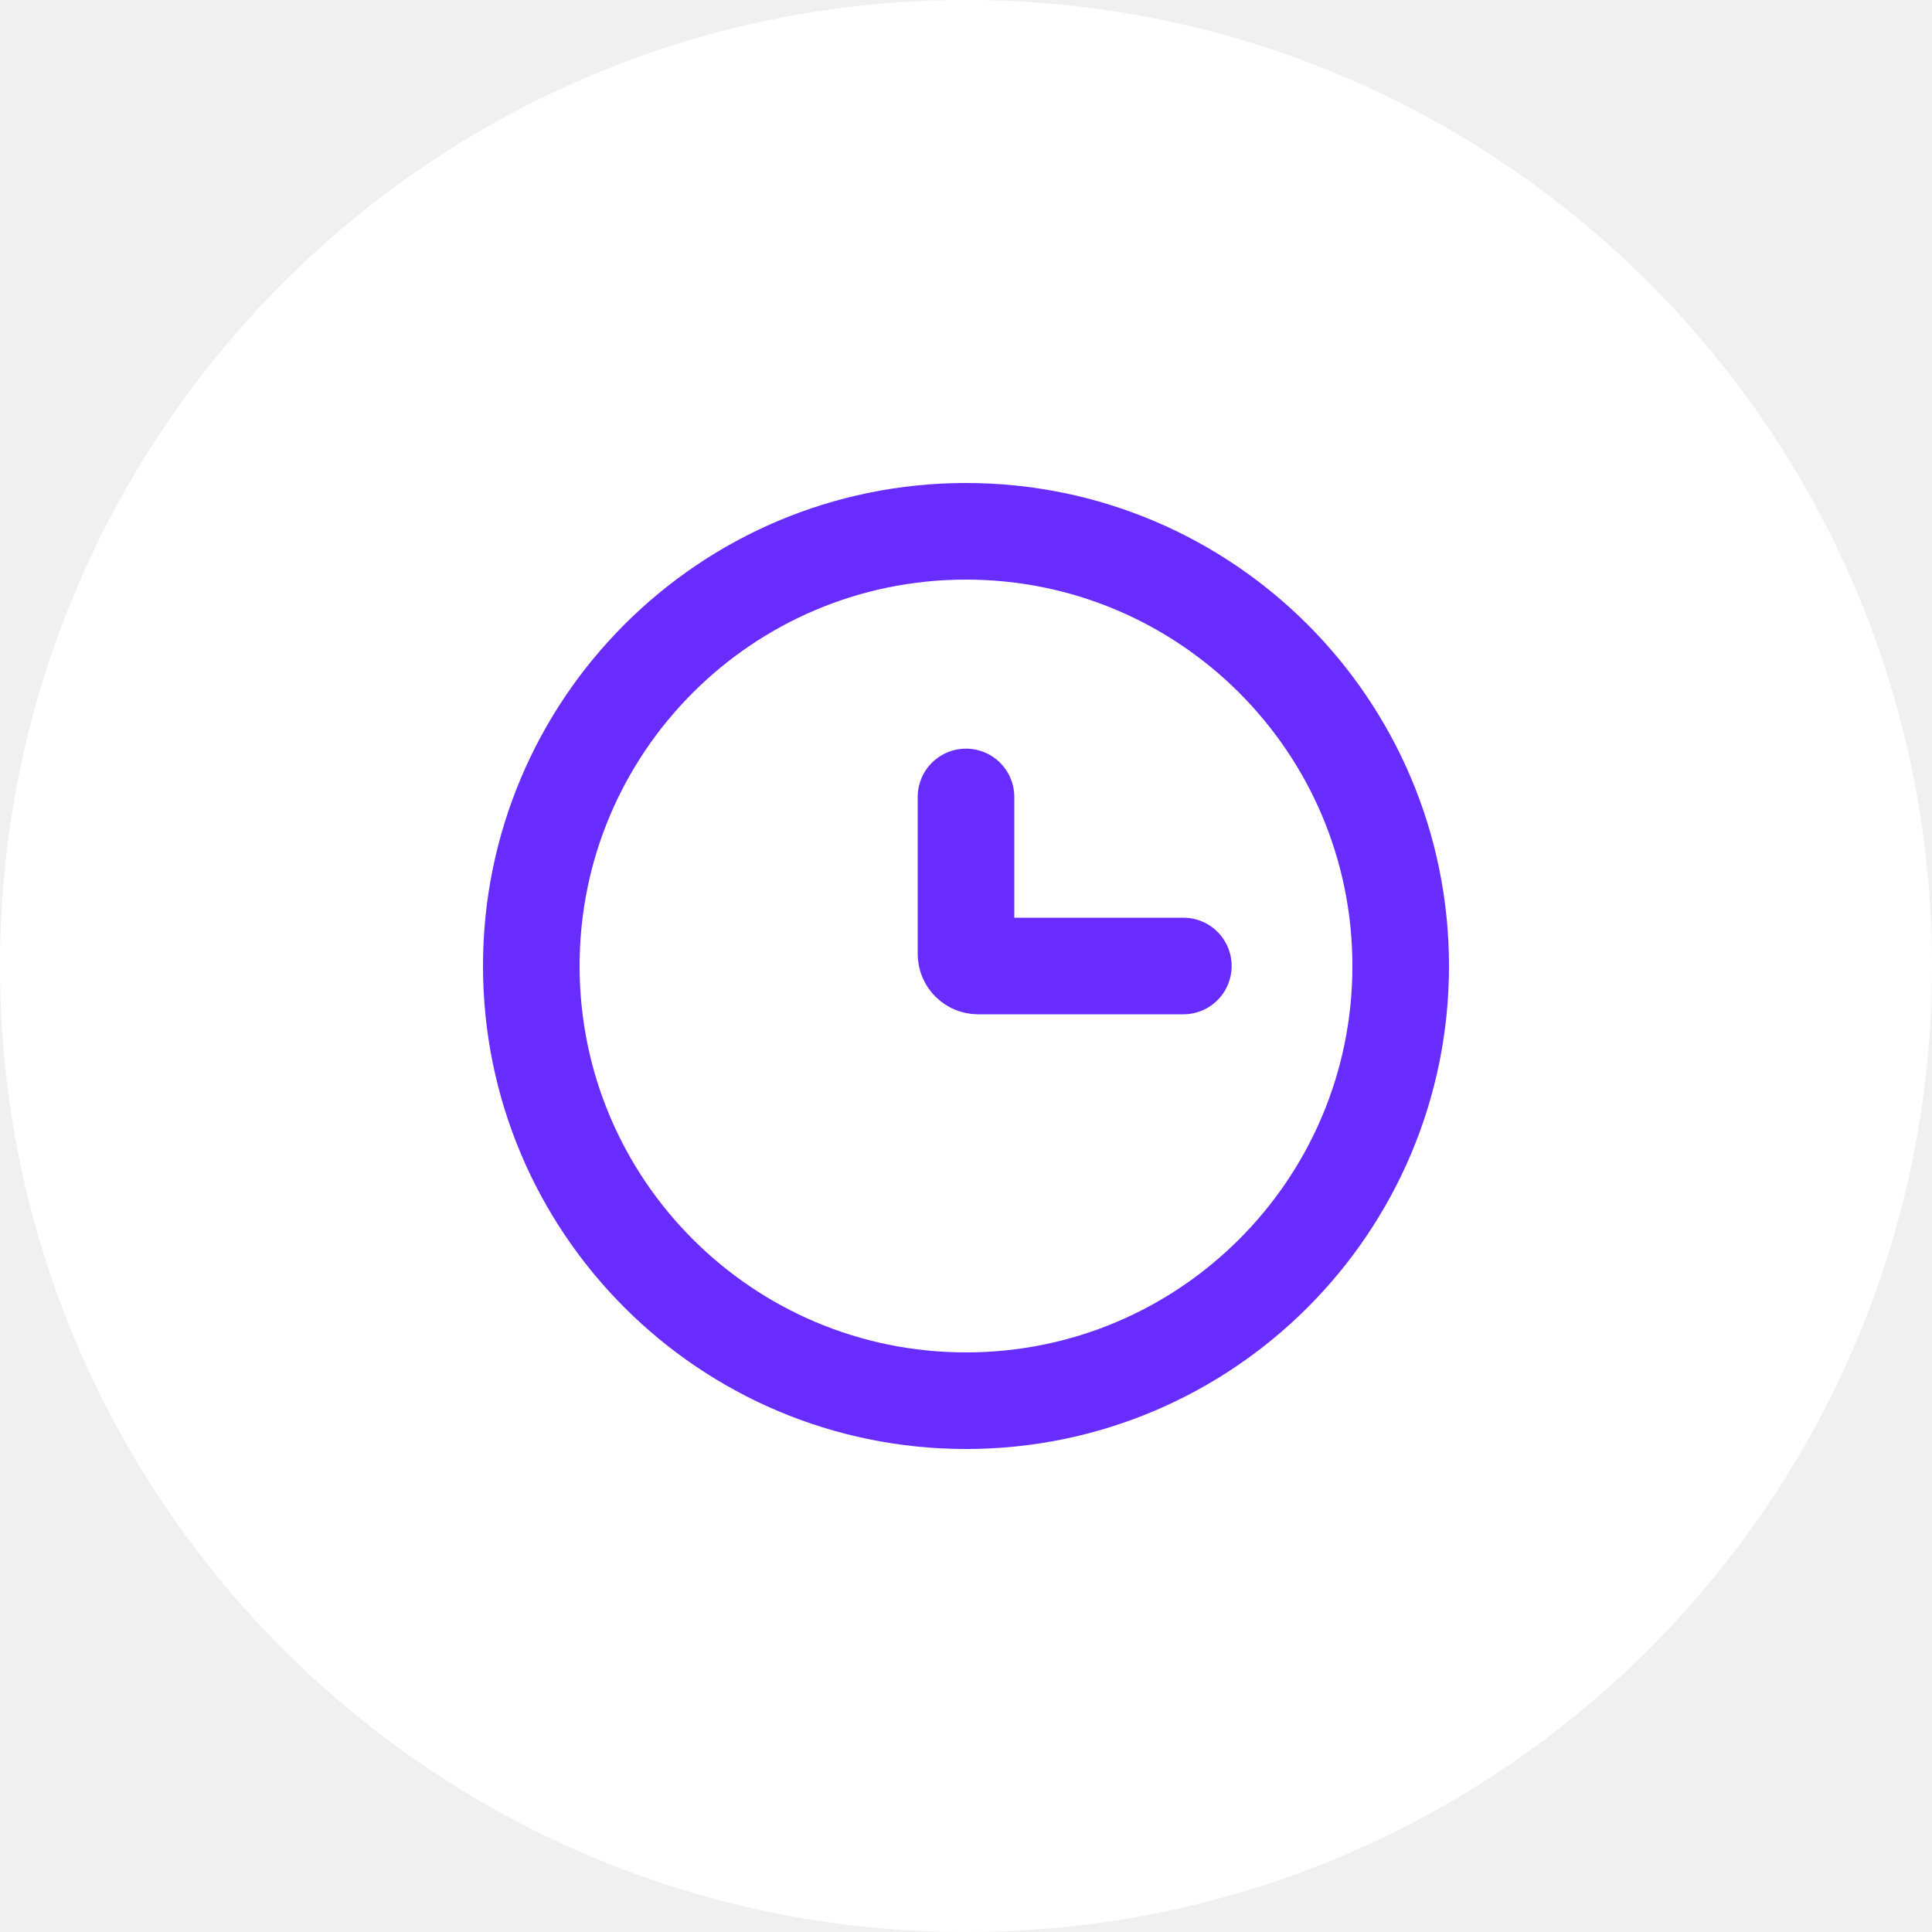
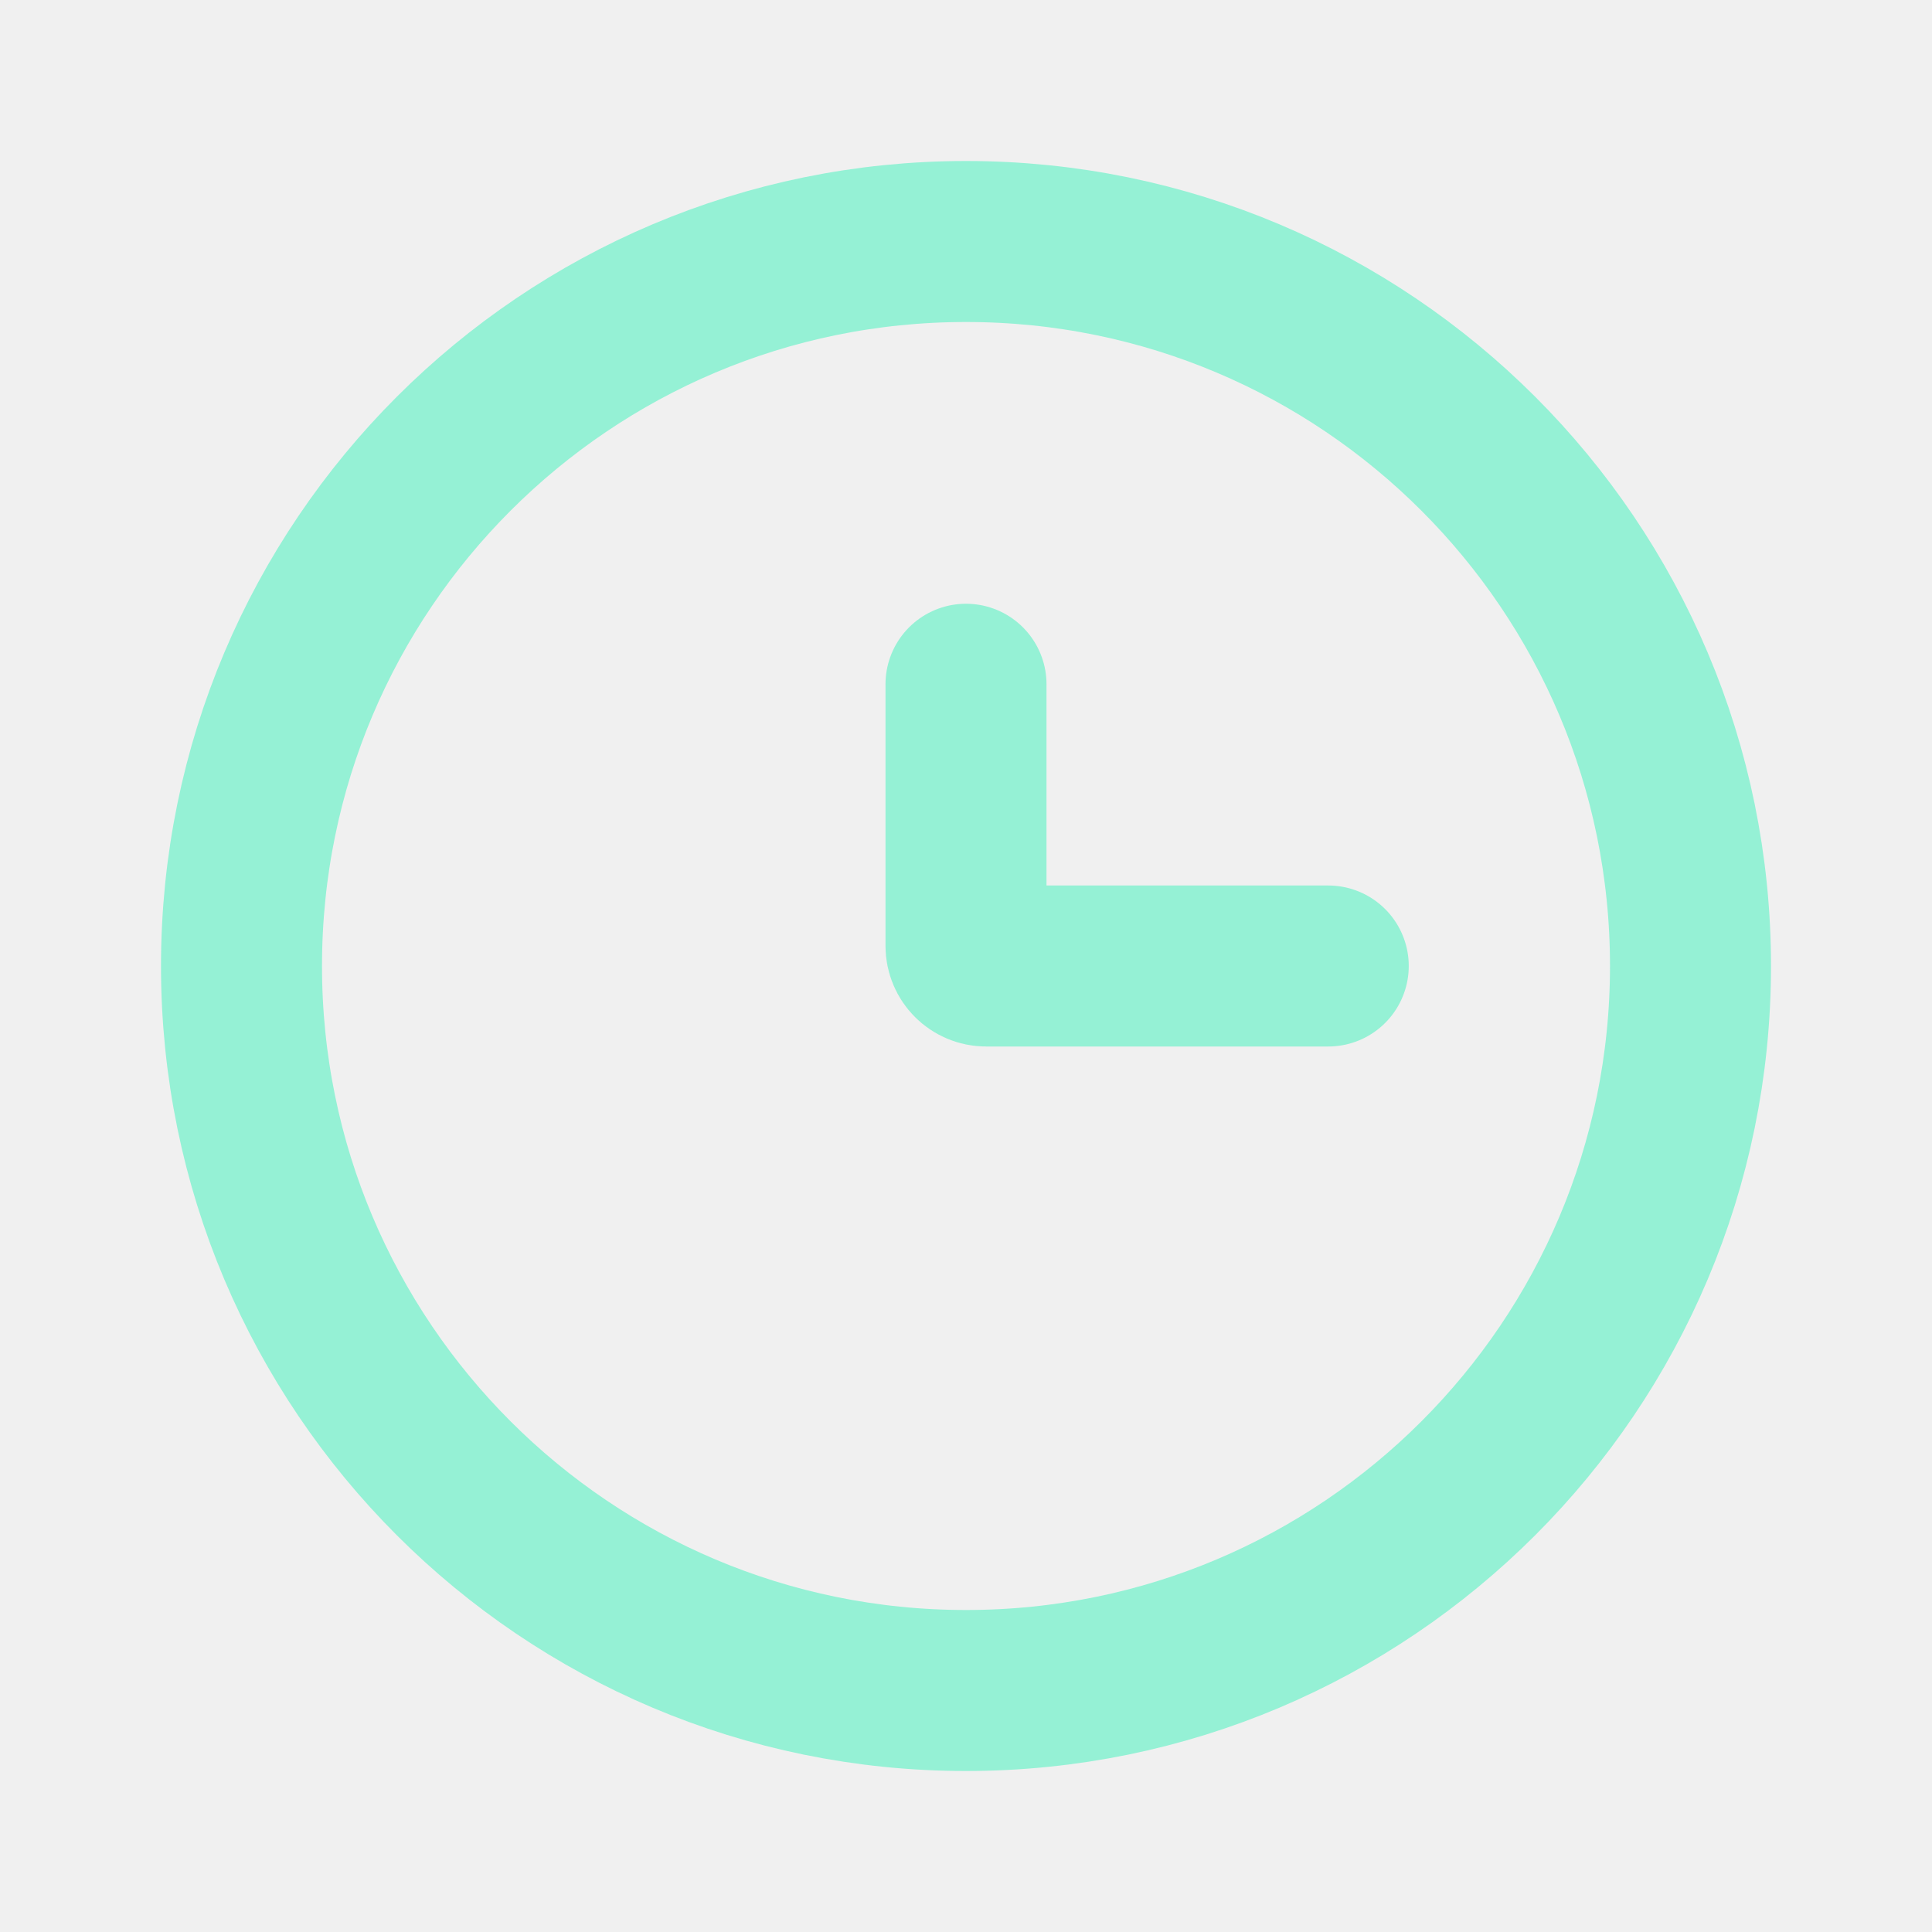
- <svg xmlns="http://www.w3.org/2000/svg" width="40" height="40" viewBox="0 0 40 40" fill="none">
-   <rect width="40" height="40" rx="20" fill="white" />
-   <circle cx="20" cy="20" r="9" stroke="#682DFE" stroke-width="2" />
-   <path d="M24.5 20H20.25C20.112 20 20 19.888 20 19.75V16.5" stroke="#682DFE" stroke-width="2" stroke-linecap="round" />
+ <svg xmlns="http://www.w3.org/2000/svg" width="24" height="24" viewBox="0 0 24 24" fill="none">
+   <g id="Time">
+     <circle id="Ellipse 54" cx="12" cy="12" r="9" stroke="#95F1D5" stroke-width="2" />
+     <path id="Vector 64" d="M16.5 12H12.25C12.112 12 12 11.888 12 11.75V8.5" stroke="#95F1D5" stroke-width="2" stroke-linecap="round" />
+   </g>
</svg>
